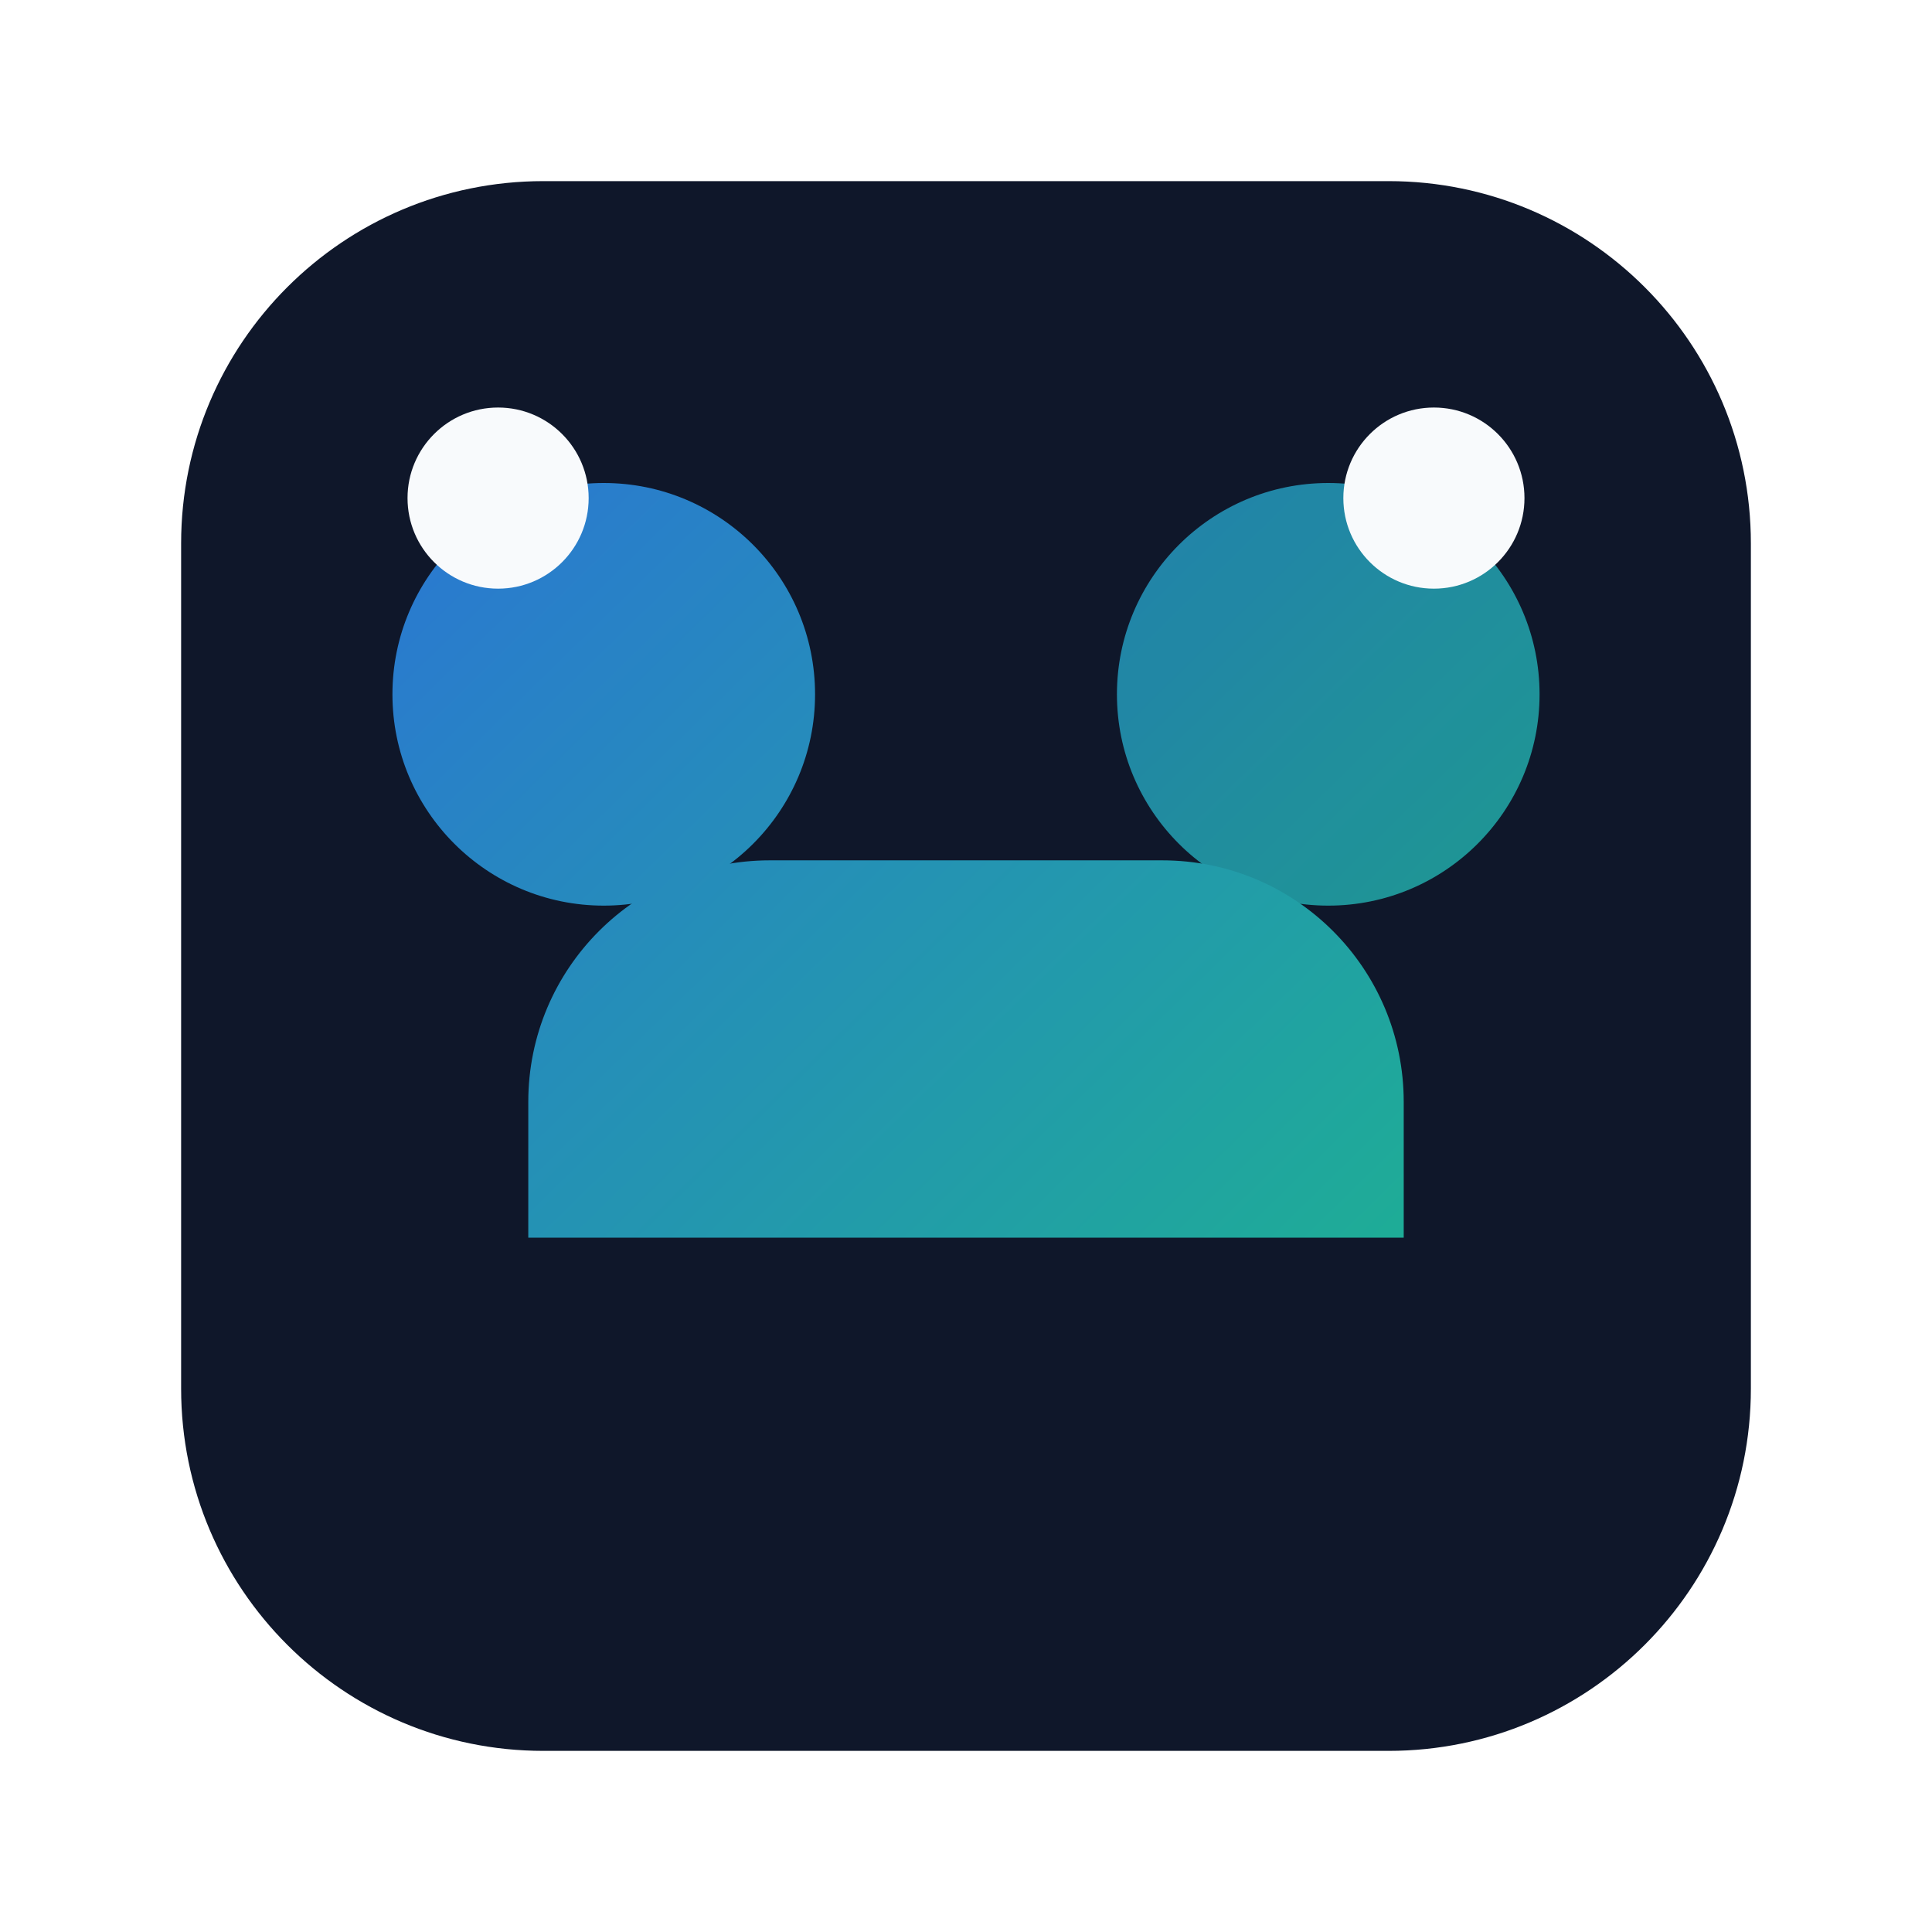
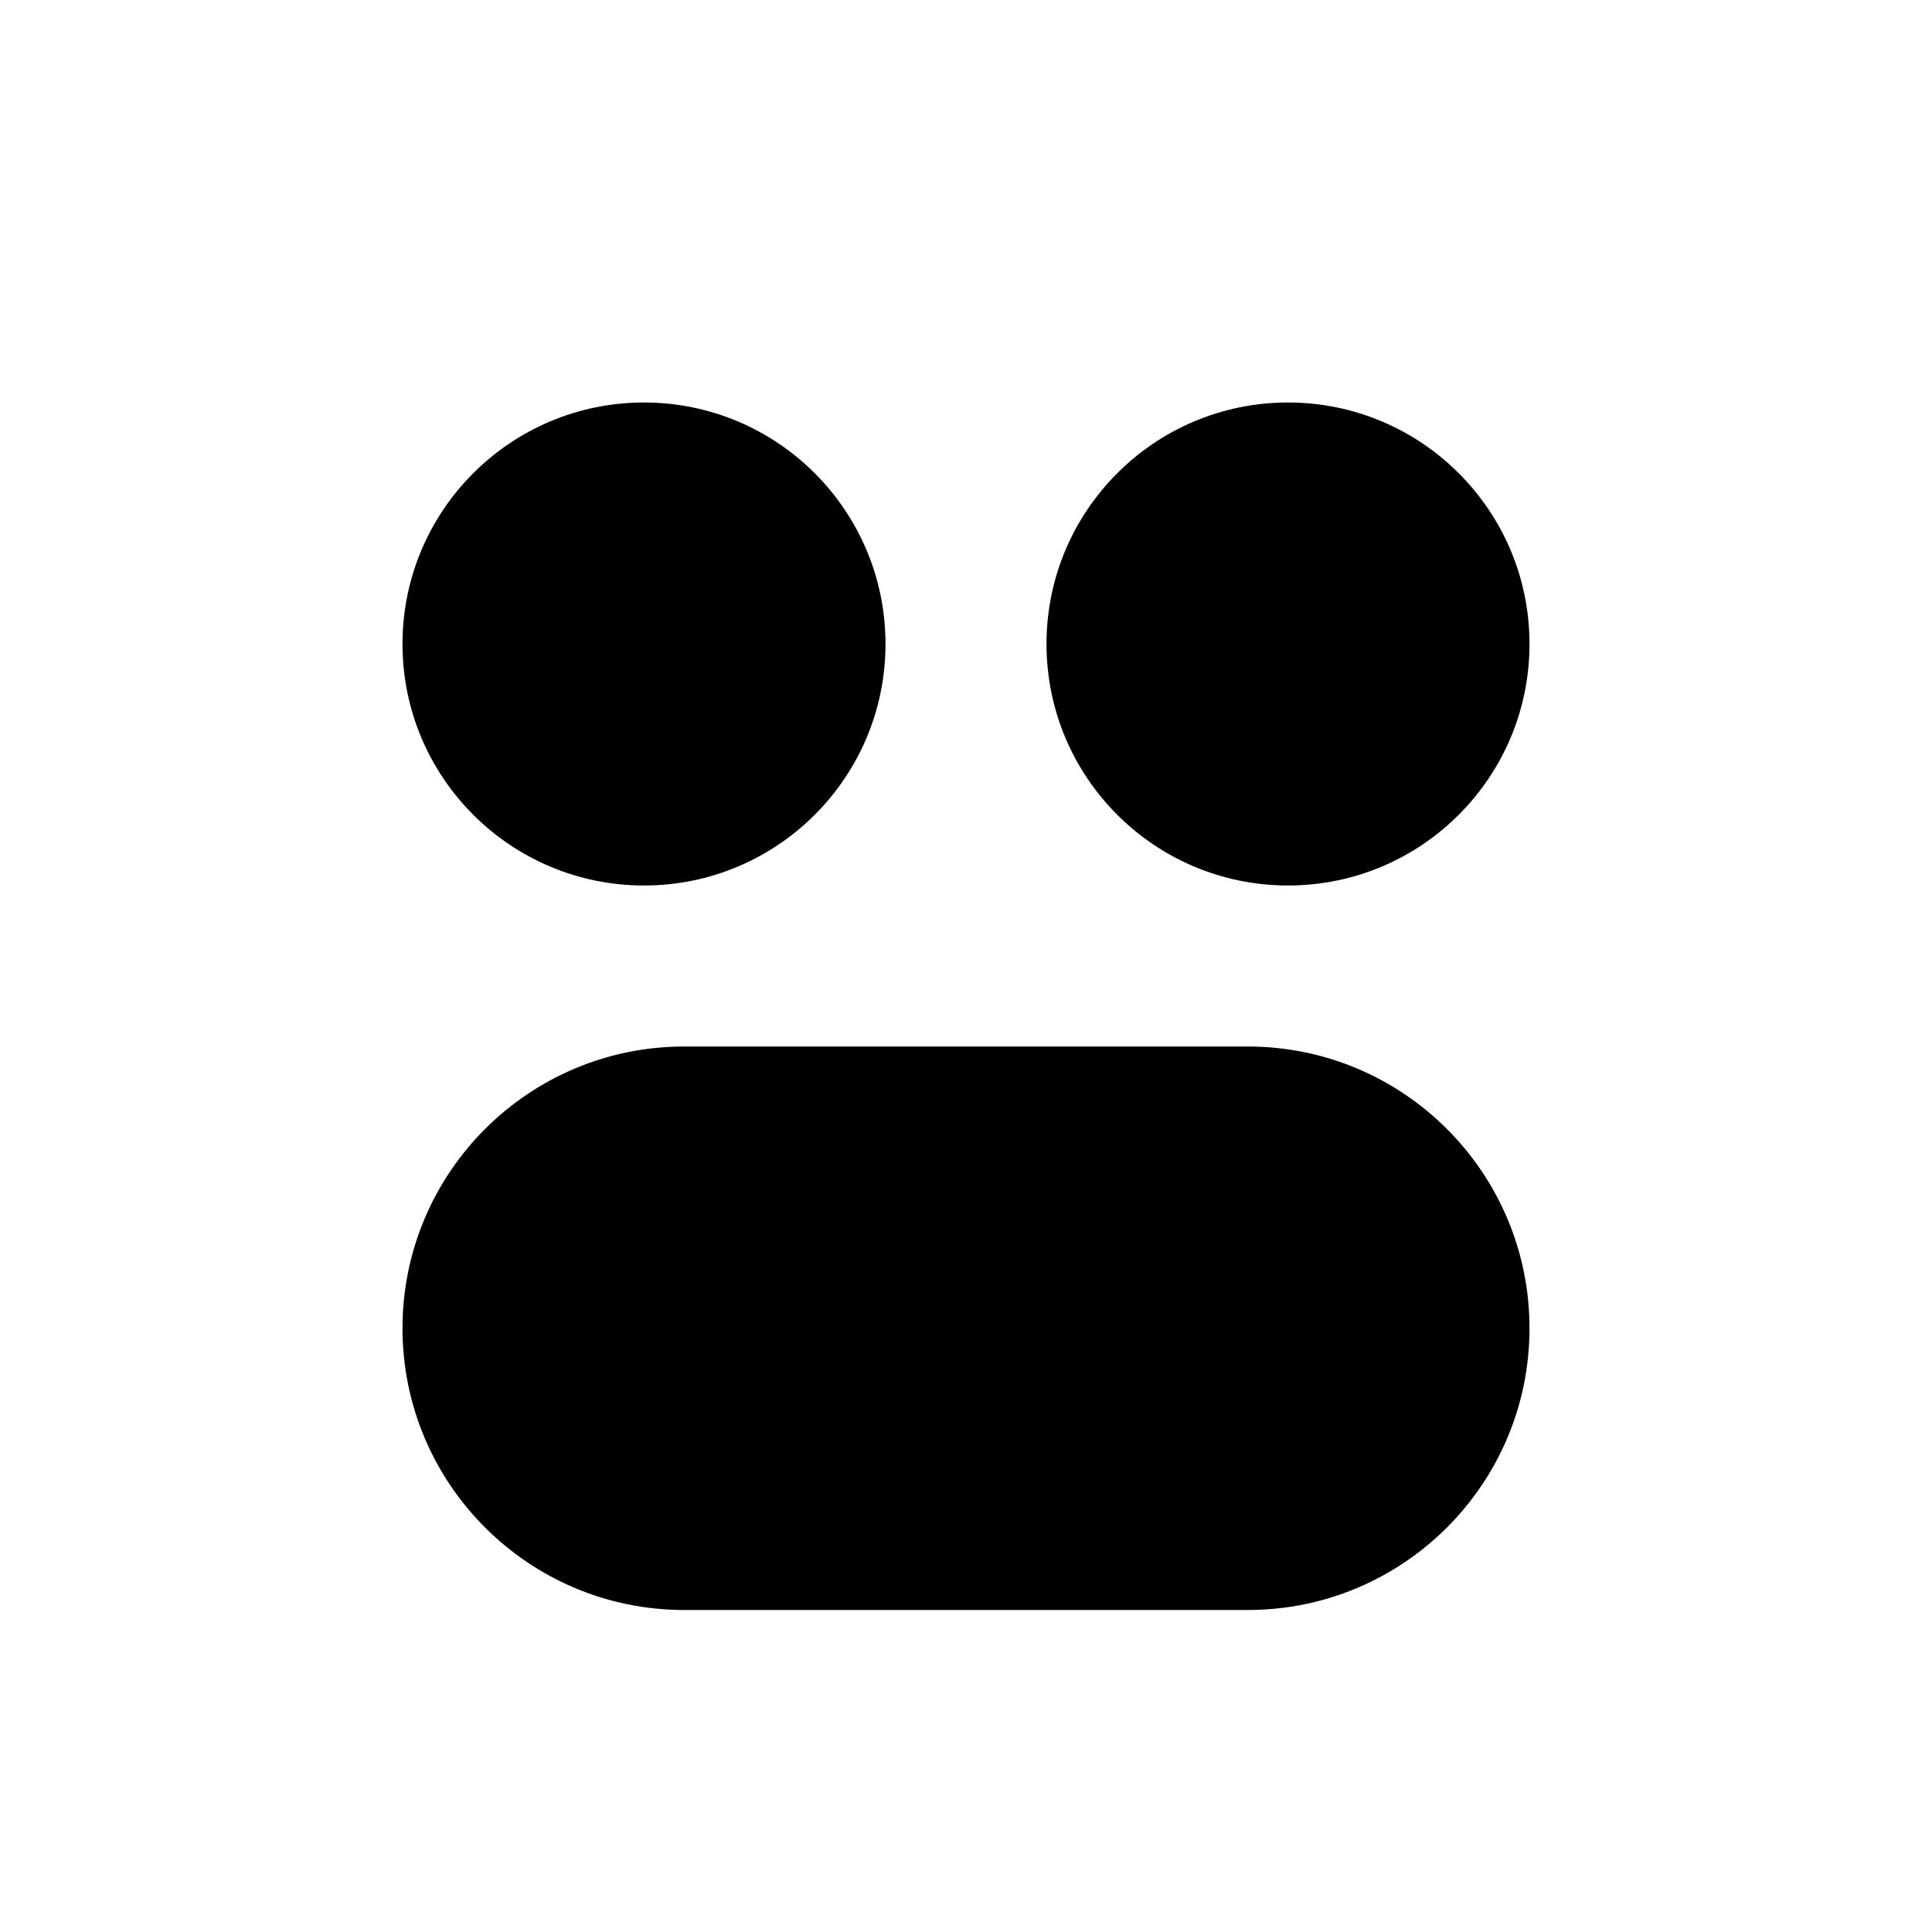
- <svg xmlns="http://www.w3.org/2000/svg" width="128" height="128" viewBox="0 0 128 128" fill="none">
-   <defs>
-     <linearGradient id="g" x1="18" y1="16" x2="112" y2="112" gradientUnits="userSpaceOnUse">
-       <stop stop-color="#2D6CDF" />
-       <stop offset="1" stop-color="#19C37D" />
-     </linearGradient>
-   </defs>
-   <rect x="12" y="12" width="104" height="104" rx="24" fill="#0F172A" />
-   <circle cx="40" cy="46" r="14" fill="url(#g)" />
-   <circle cx="88" cy="46" r="14" fill="url(#g)" opacity="0.9" />
-   <path d="M35 73C35 64.16 42.16 57 51 57H77C85.84 57 93 64.16 93 73V82H35V73Z" fill="url(#g)" />
-   <path d="M33 39C36.314 39 39 36.314 39 33C39 29.686 36.314 27 33 27C29.686 27 27 29.686 27 33C27 36.314 29.686 39 33 39Z" fill="#F8FAFC" />
-   <path d="M95 39C98.314 39 101 36.314 101 33C101 29.686 98.314 27 95 27C91.686 27 89 29.686 89 33C89 36.314 91.686 39 95 39Z" fill="#F8FAFC" />
+ <svg xmlns="http://www.w3.org/2000/svg" width="24" height="24" viewBox="0 0 24 24" fill="none">
+   <circle cx="8" cy="8" r="3" fill="currentColor" />
+   <circle cx="16" cy="8" r="3" fill="currentColor" />
+   <rect x="5" y="13" width="14" height="7" rx="3.5" fill="currentColor" />
</svg>
